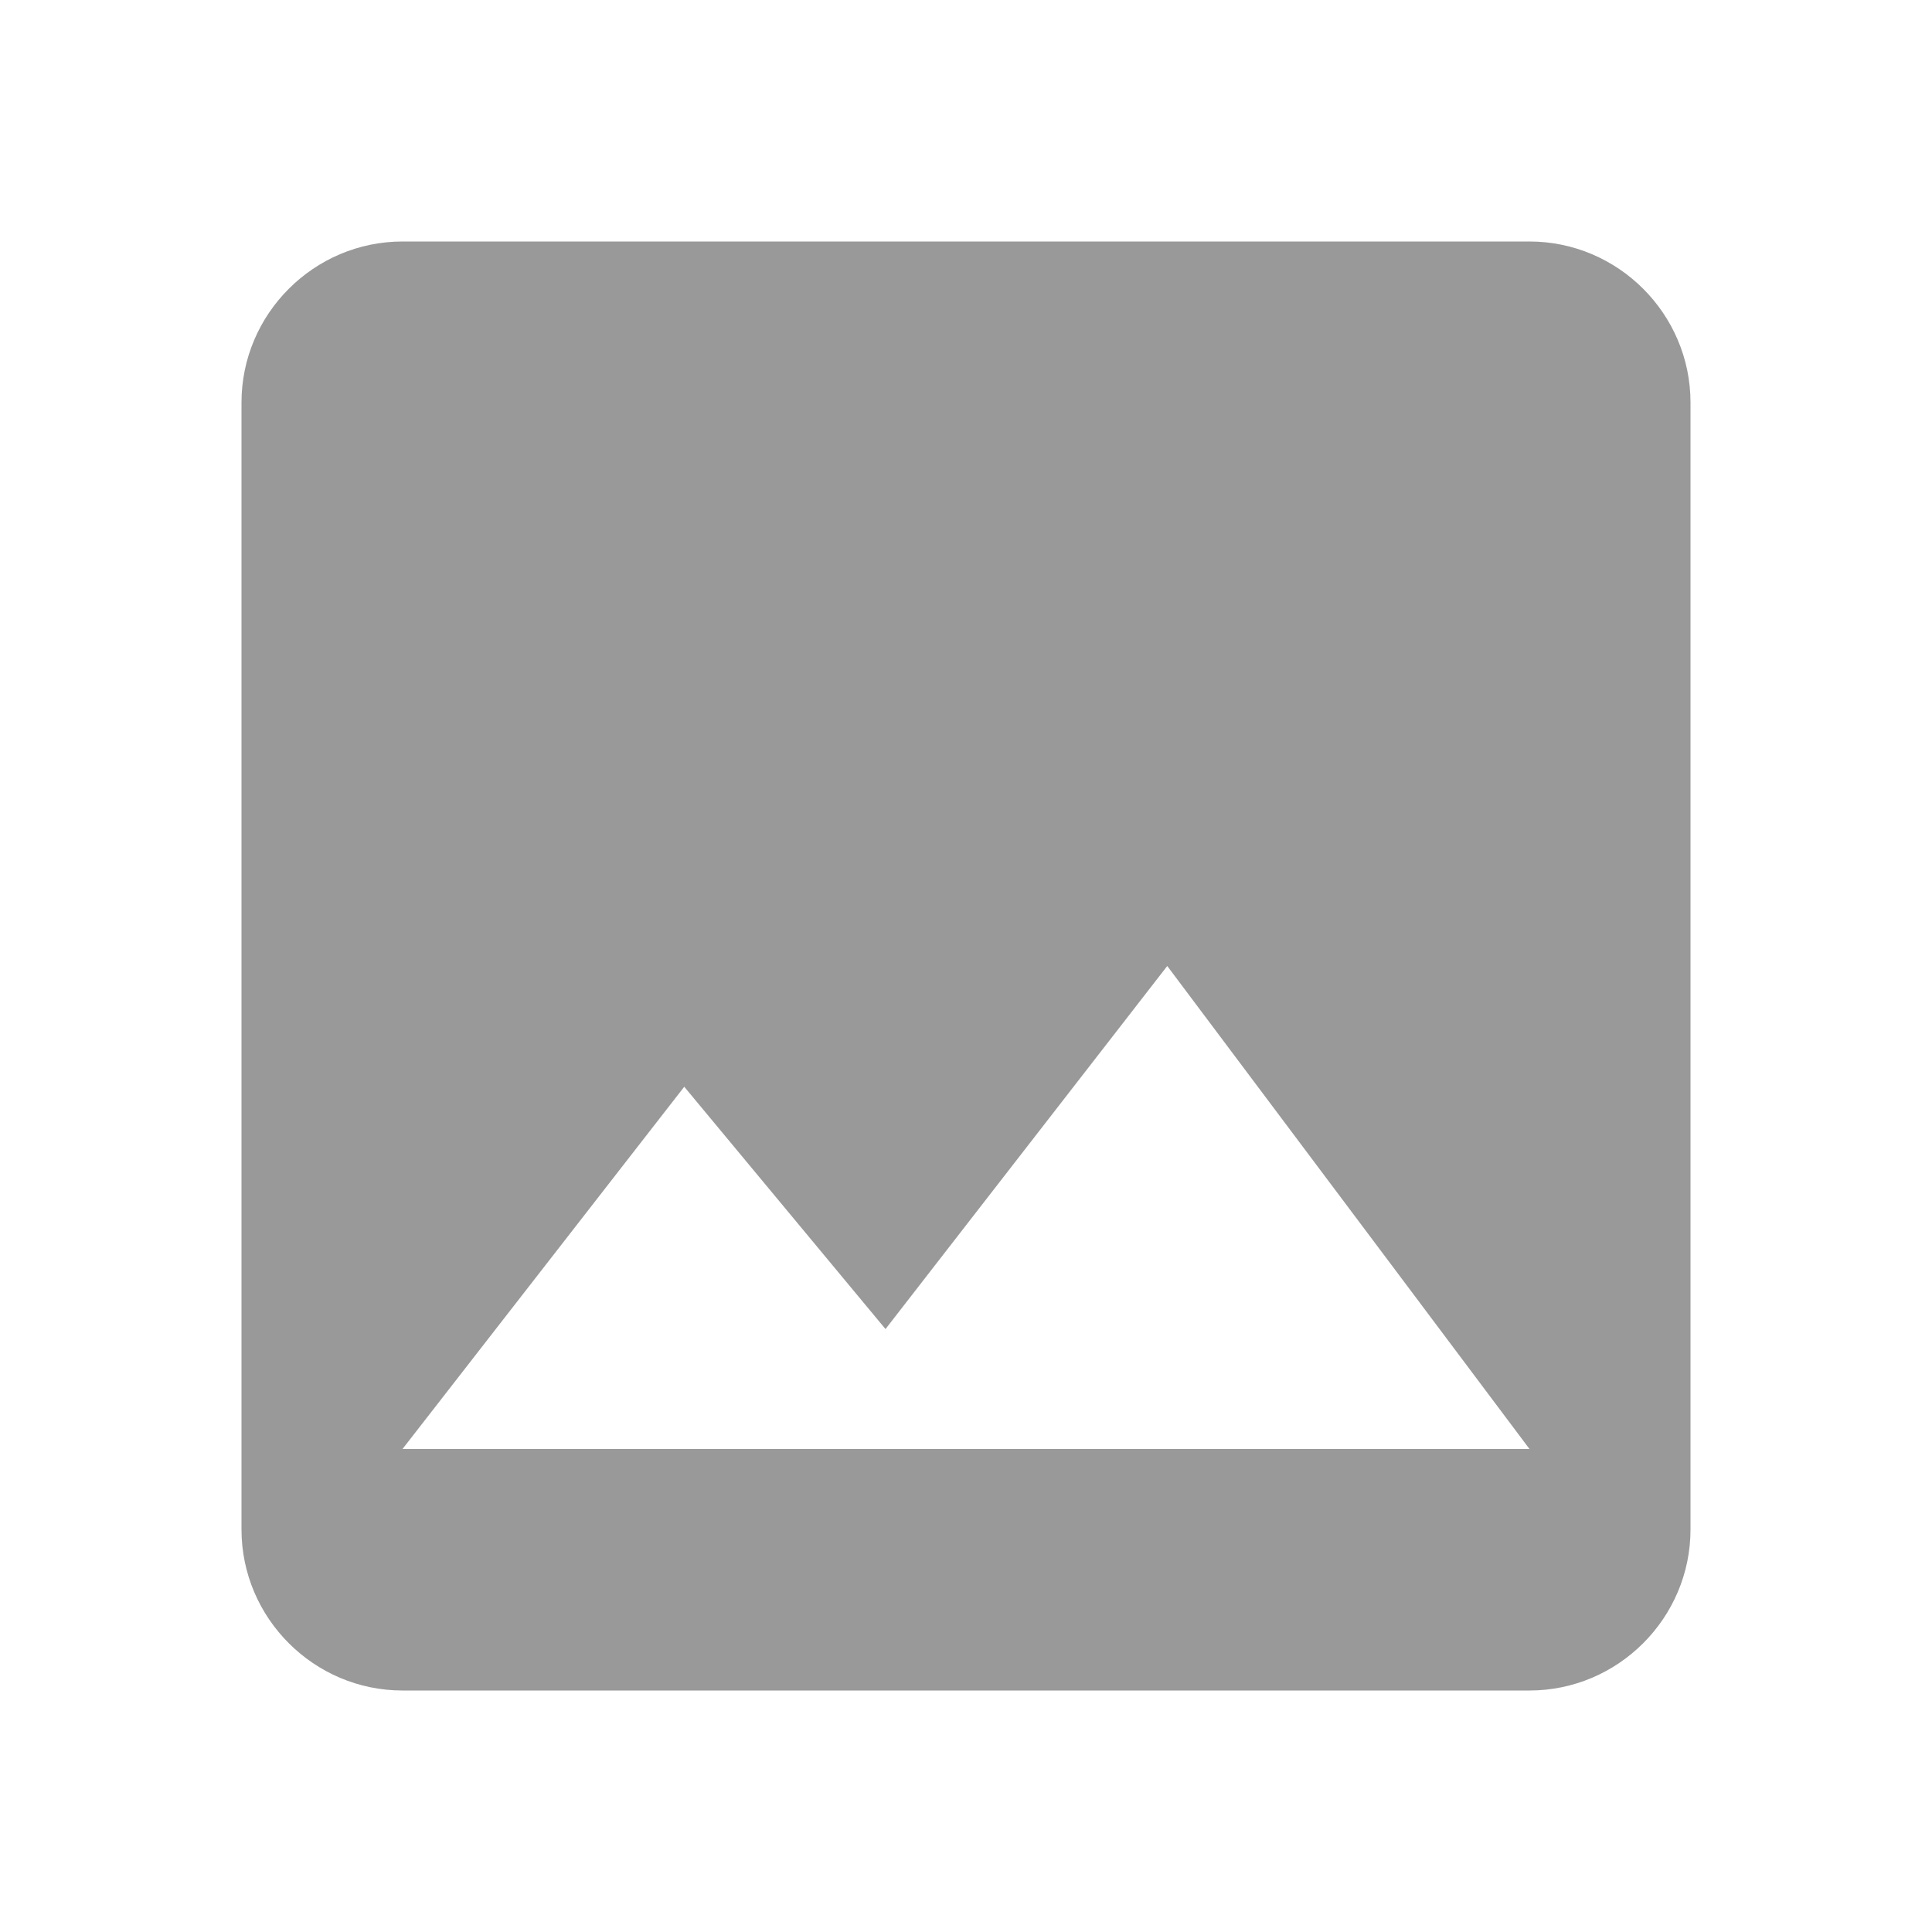
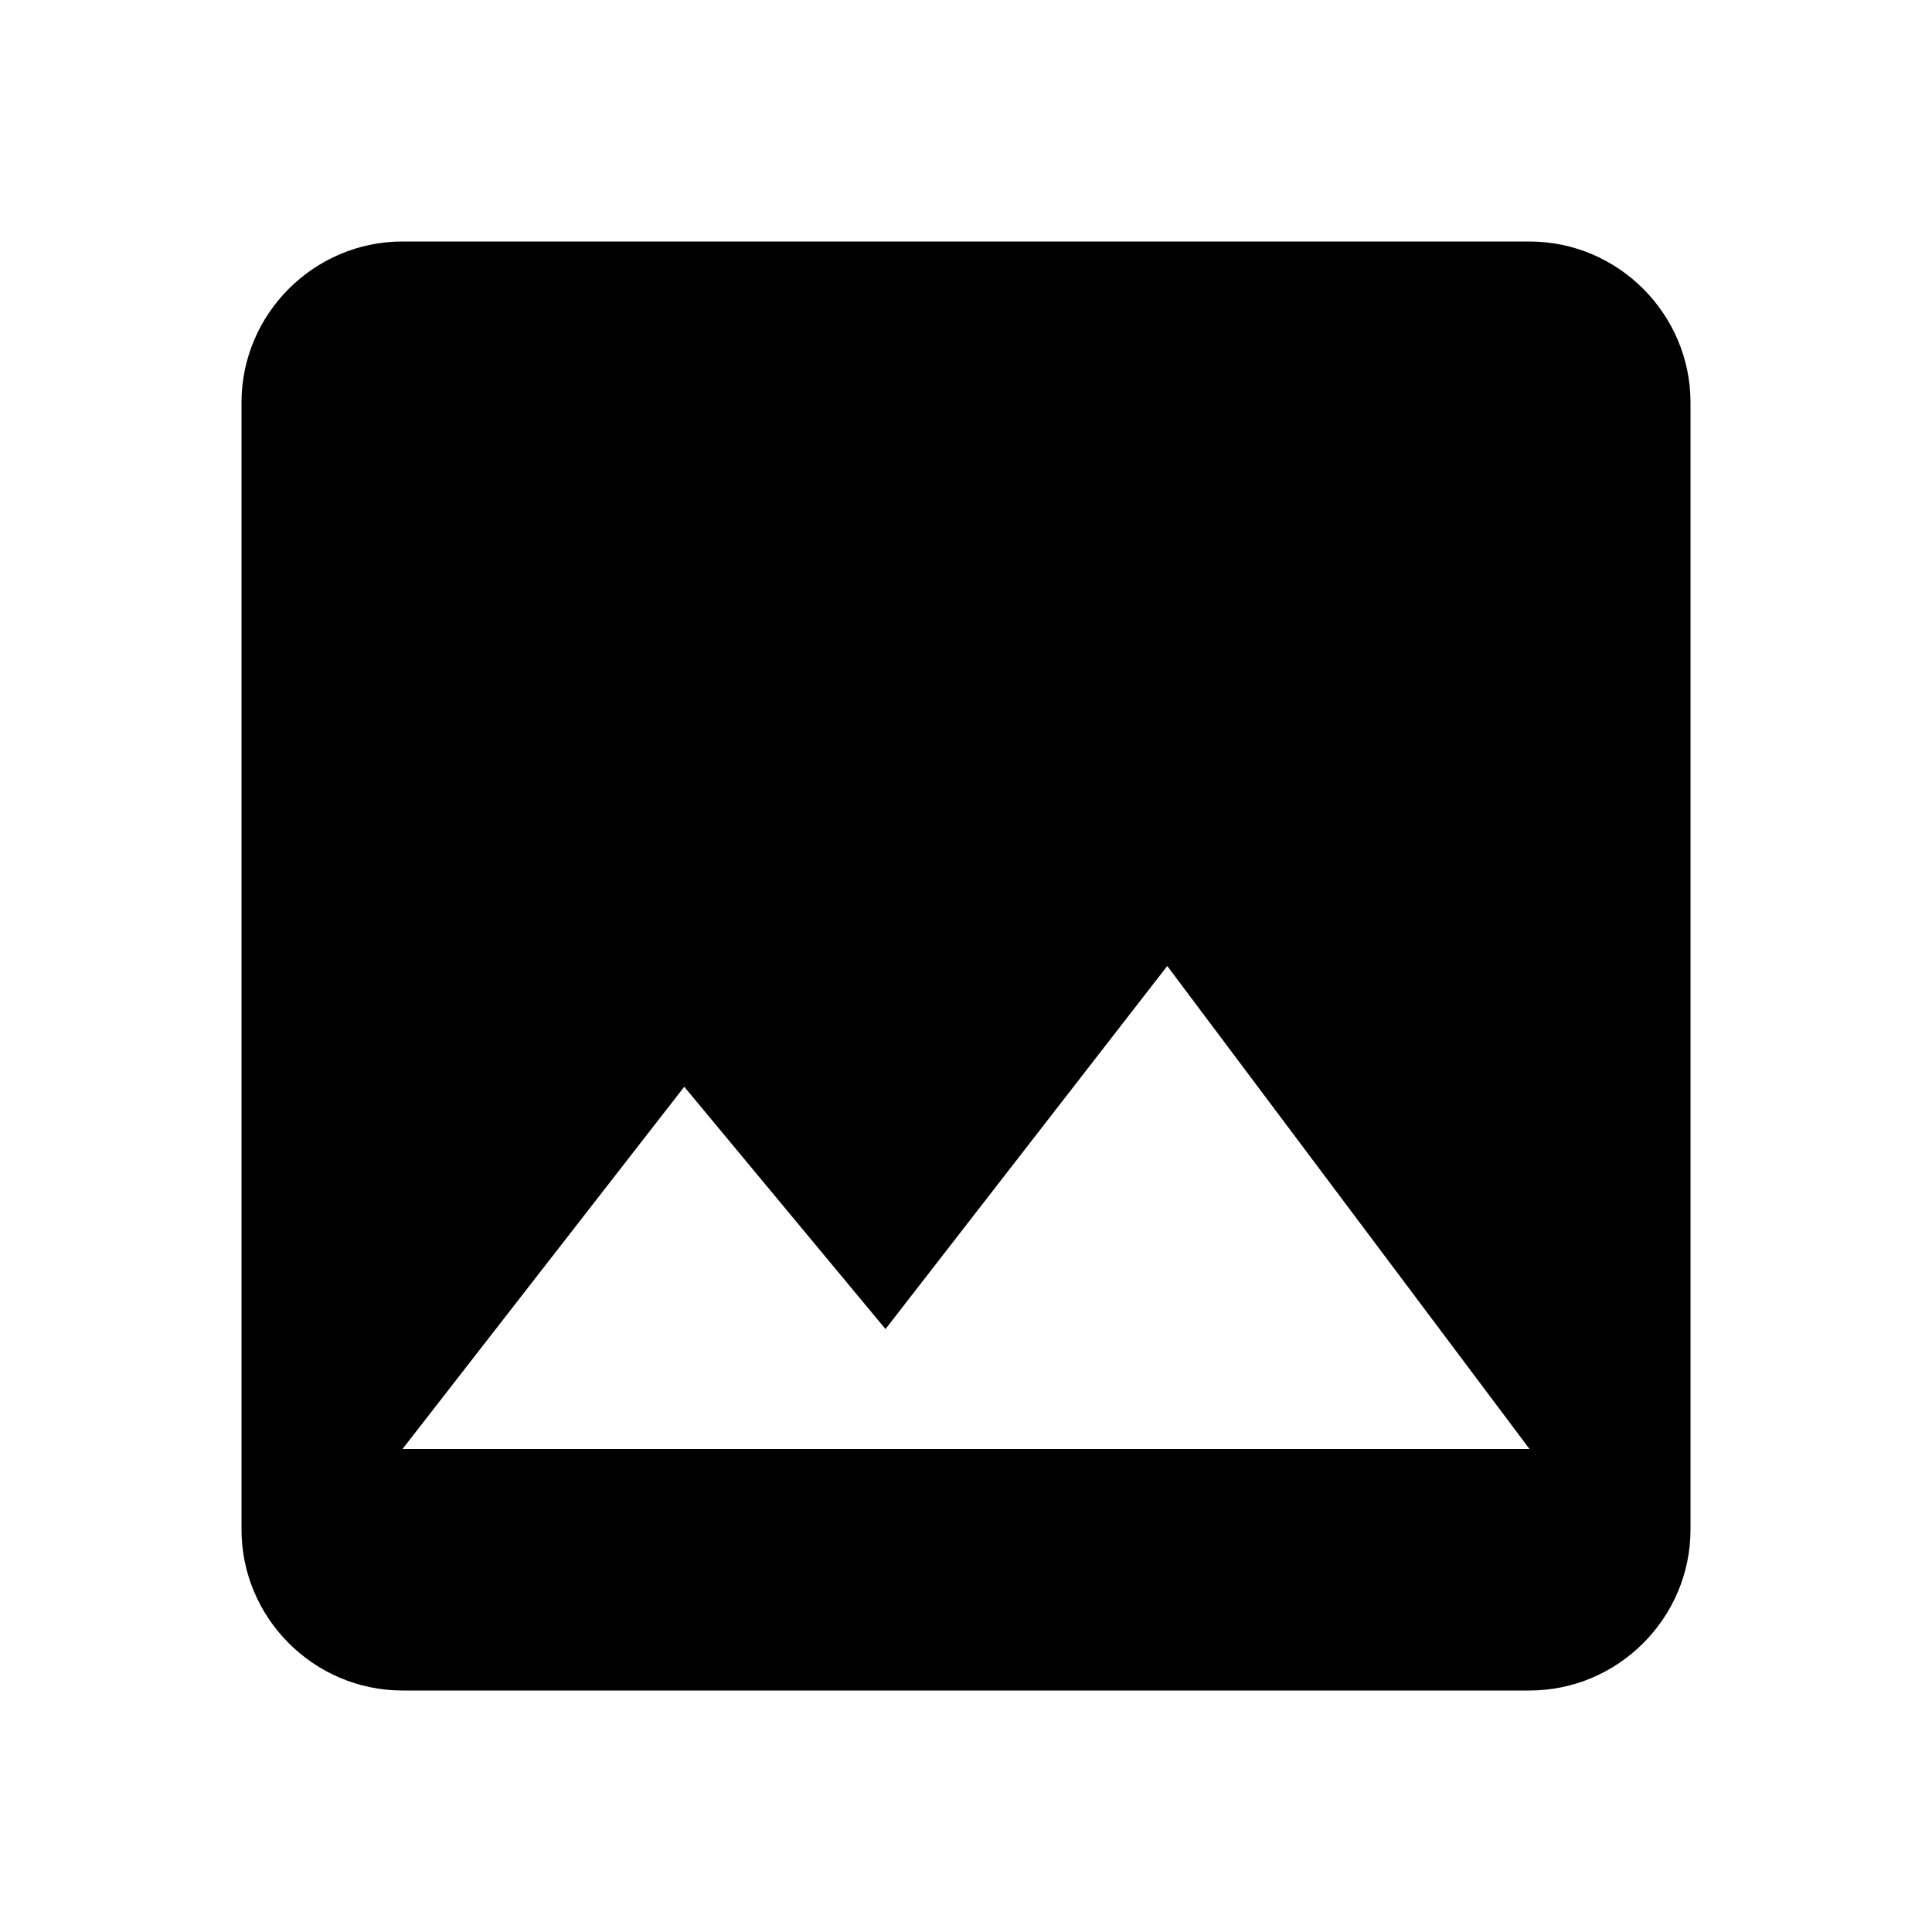
- <svg xmlns="http://www.w3.org/2000/svg" viewBox="0 0 24 24" fill="none">
-   <path d="M21 19V5c0-1.1-.9-2-2-2H5c-1.1 0-2 .9-2 2v14c0 1.1.9 2 2 2h14c1.1 0 2-.9 2-2zM8.5 13.5l2.5 3.01L14.5 12l4.5 6H5l3.5-4.5z" fill="#999" />
+ <svg xmlns="http://www.w3.org/2000/svg" width="24" height="24" viewBox="0 0 24 24">
+   <path d="M21 19V5c0-1.1-.9-2-2-2H5c-1.1 0-2 .9-2 2v14c0 1.1.9 2 2 2h14c1.1 0 2-.9 2-2zM8.5 13.5l2.5 3.01L14.5 12l4.5 6H5l3.5-4.5z" fill="#000000" />
</svg>
